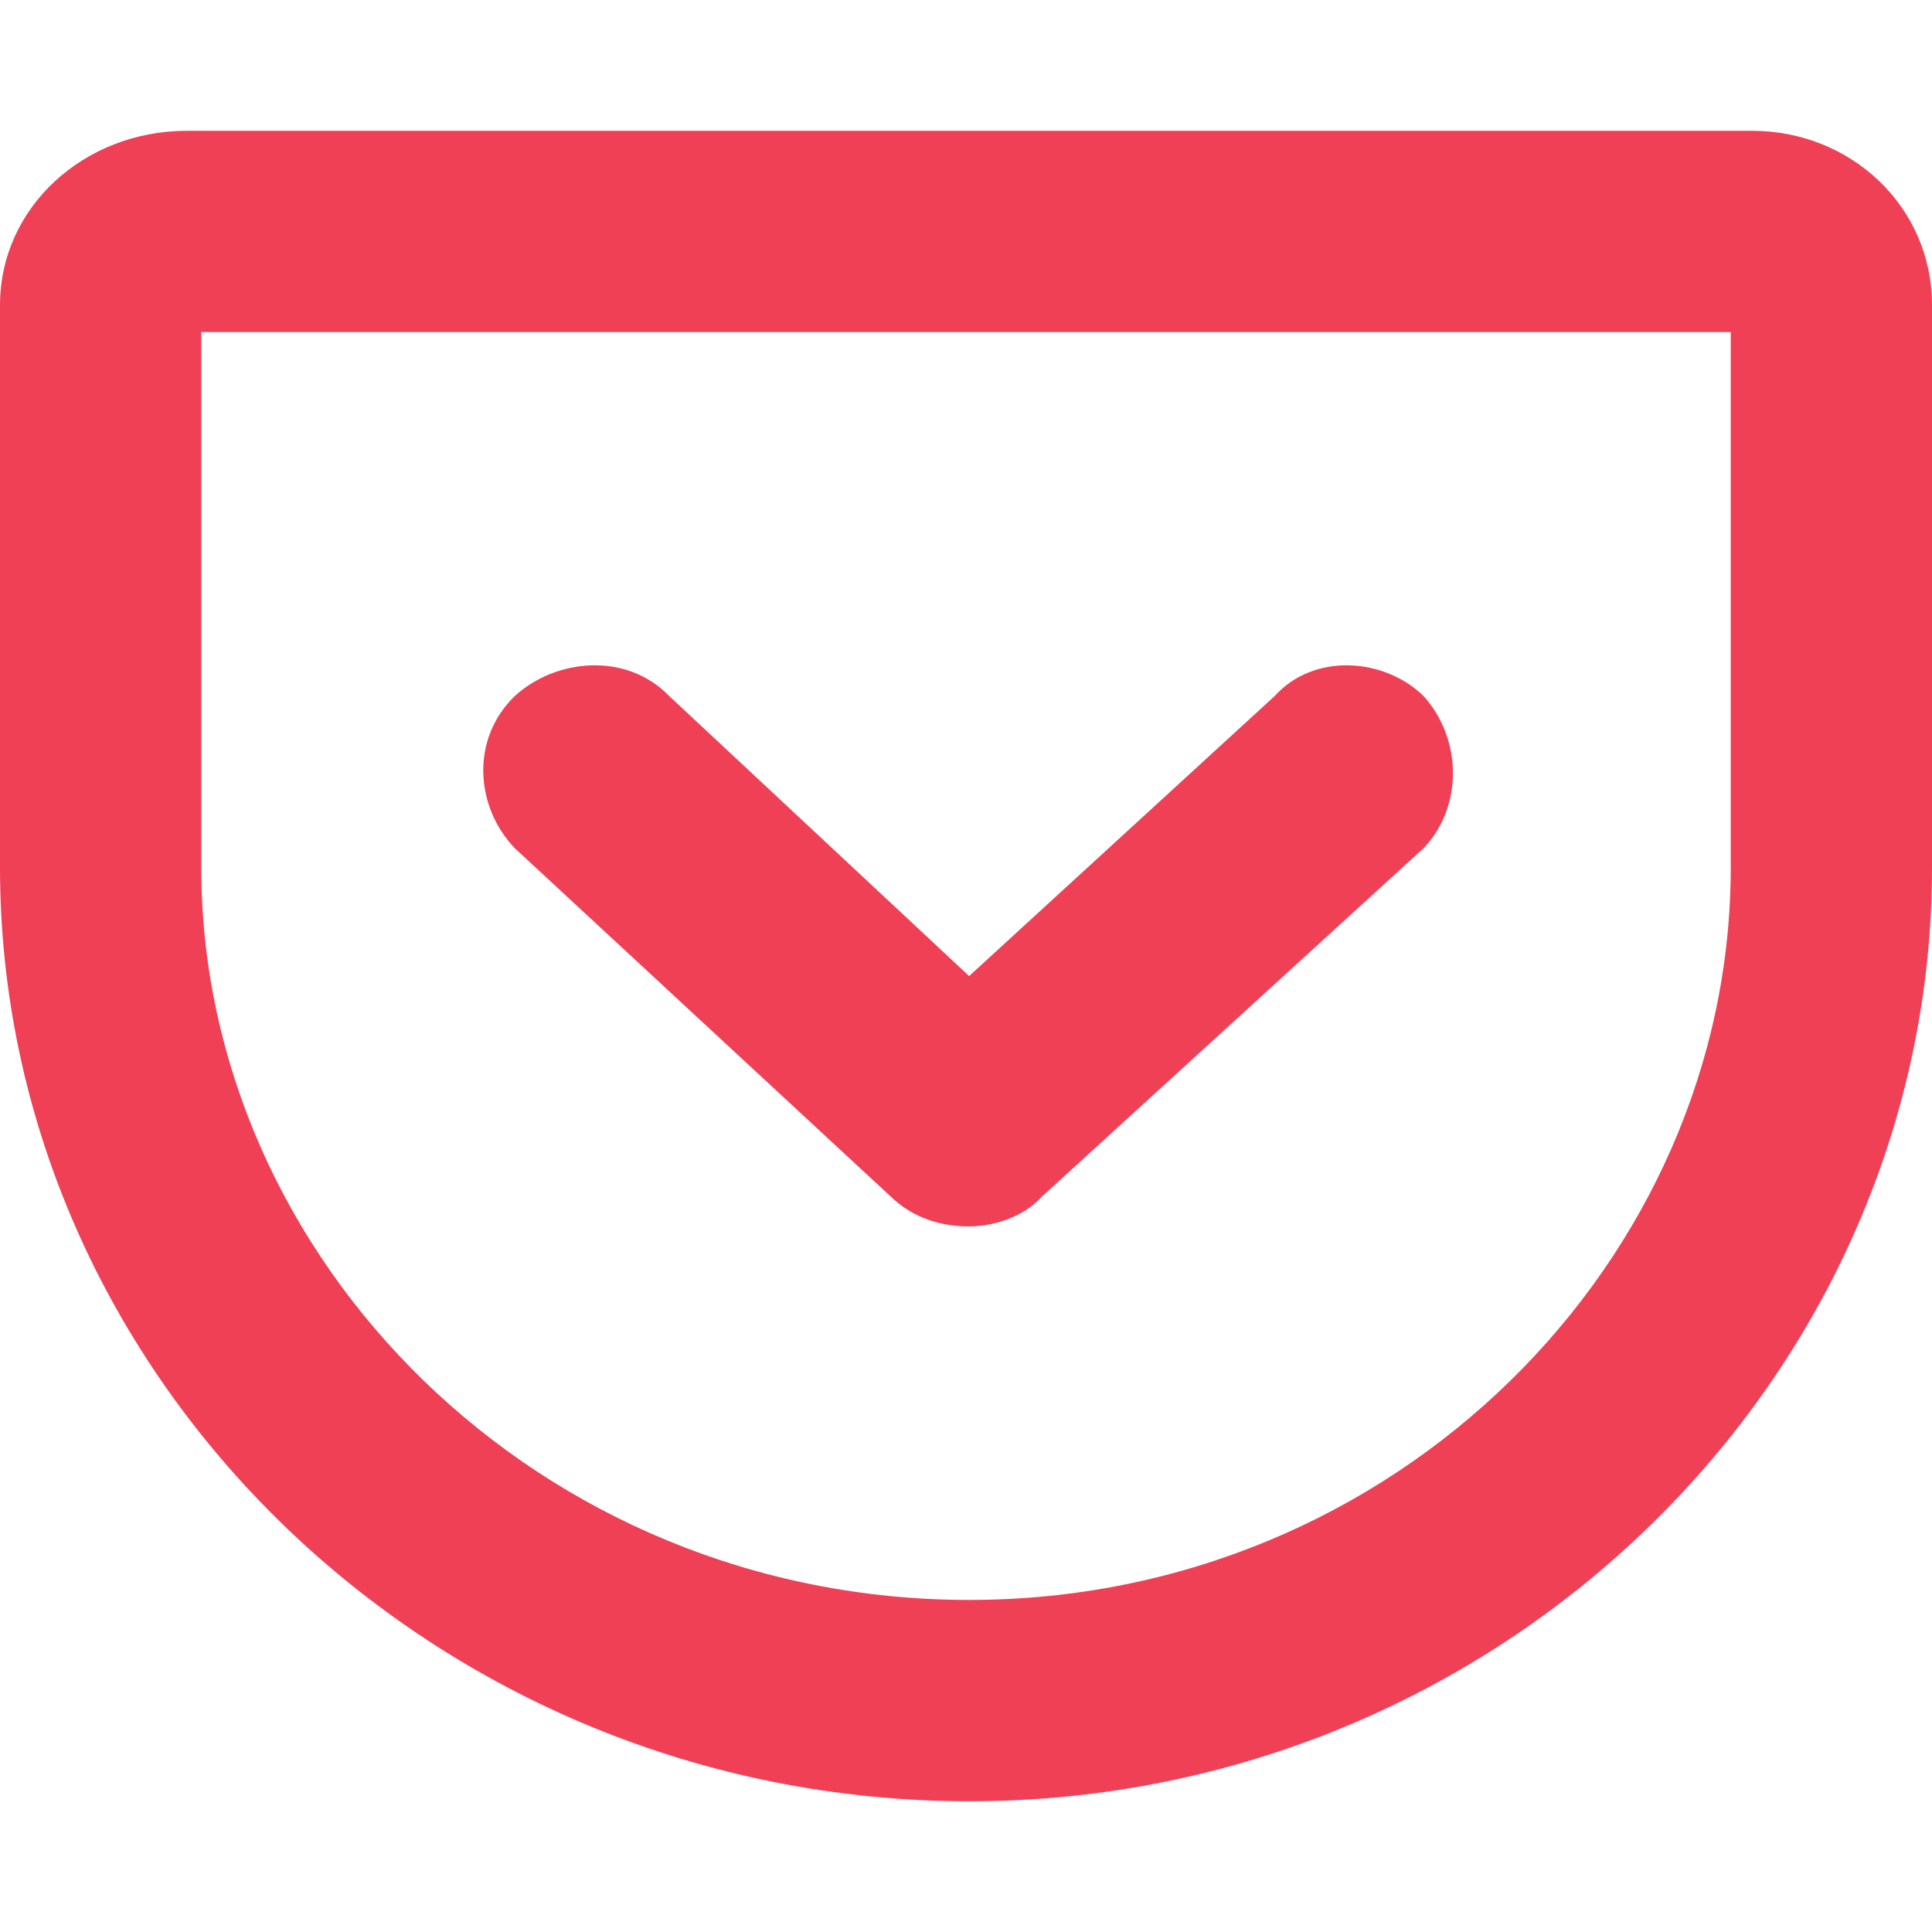
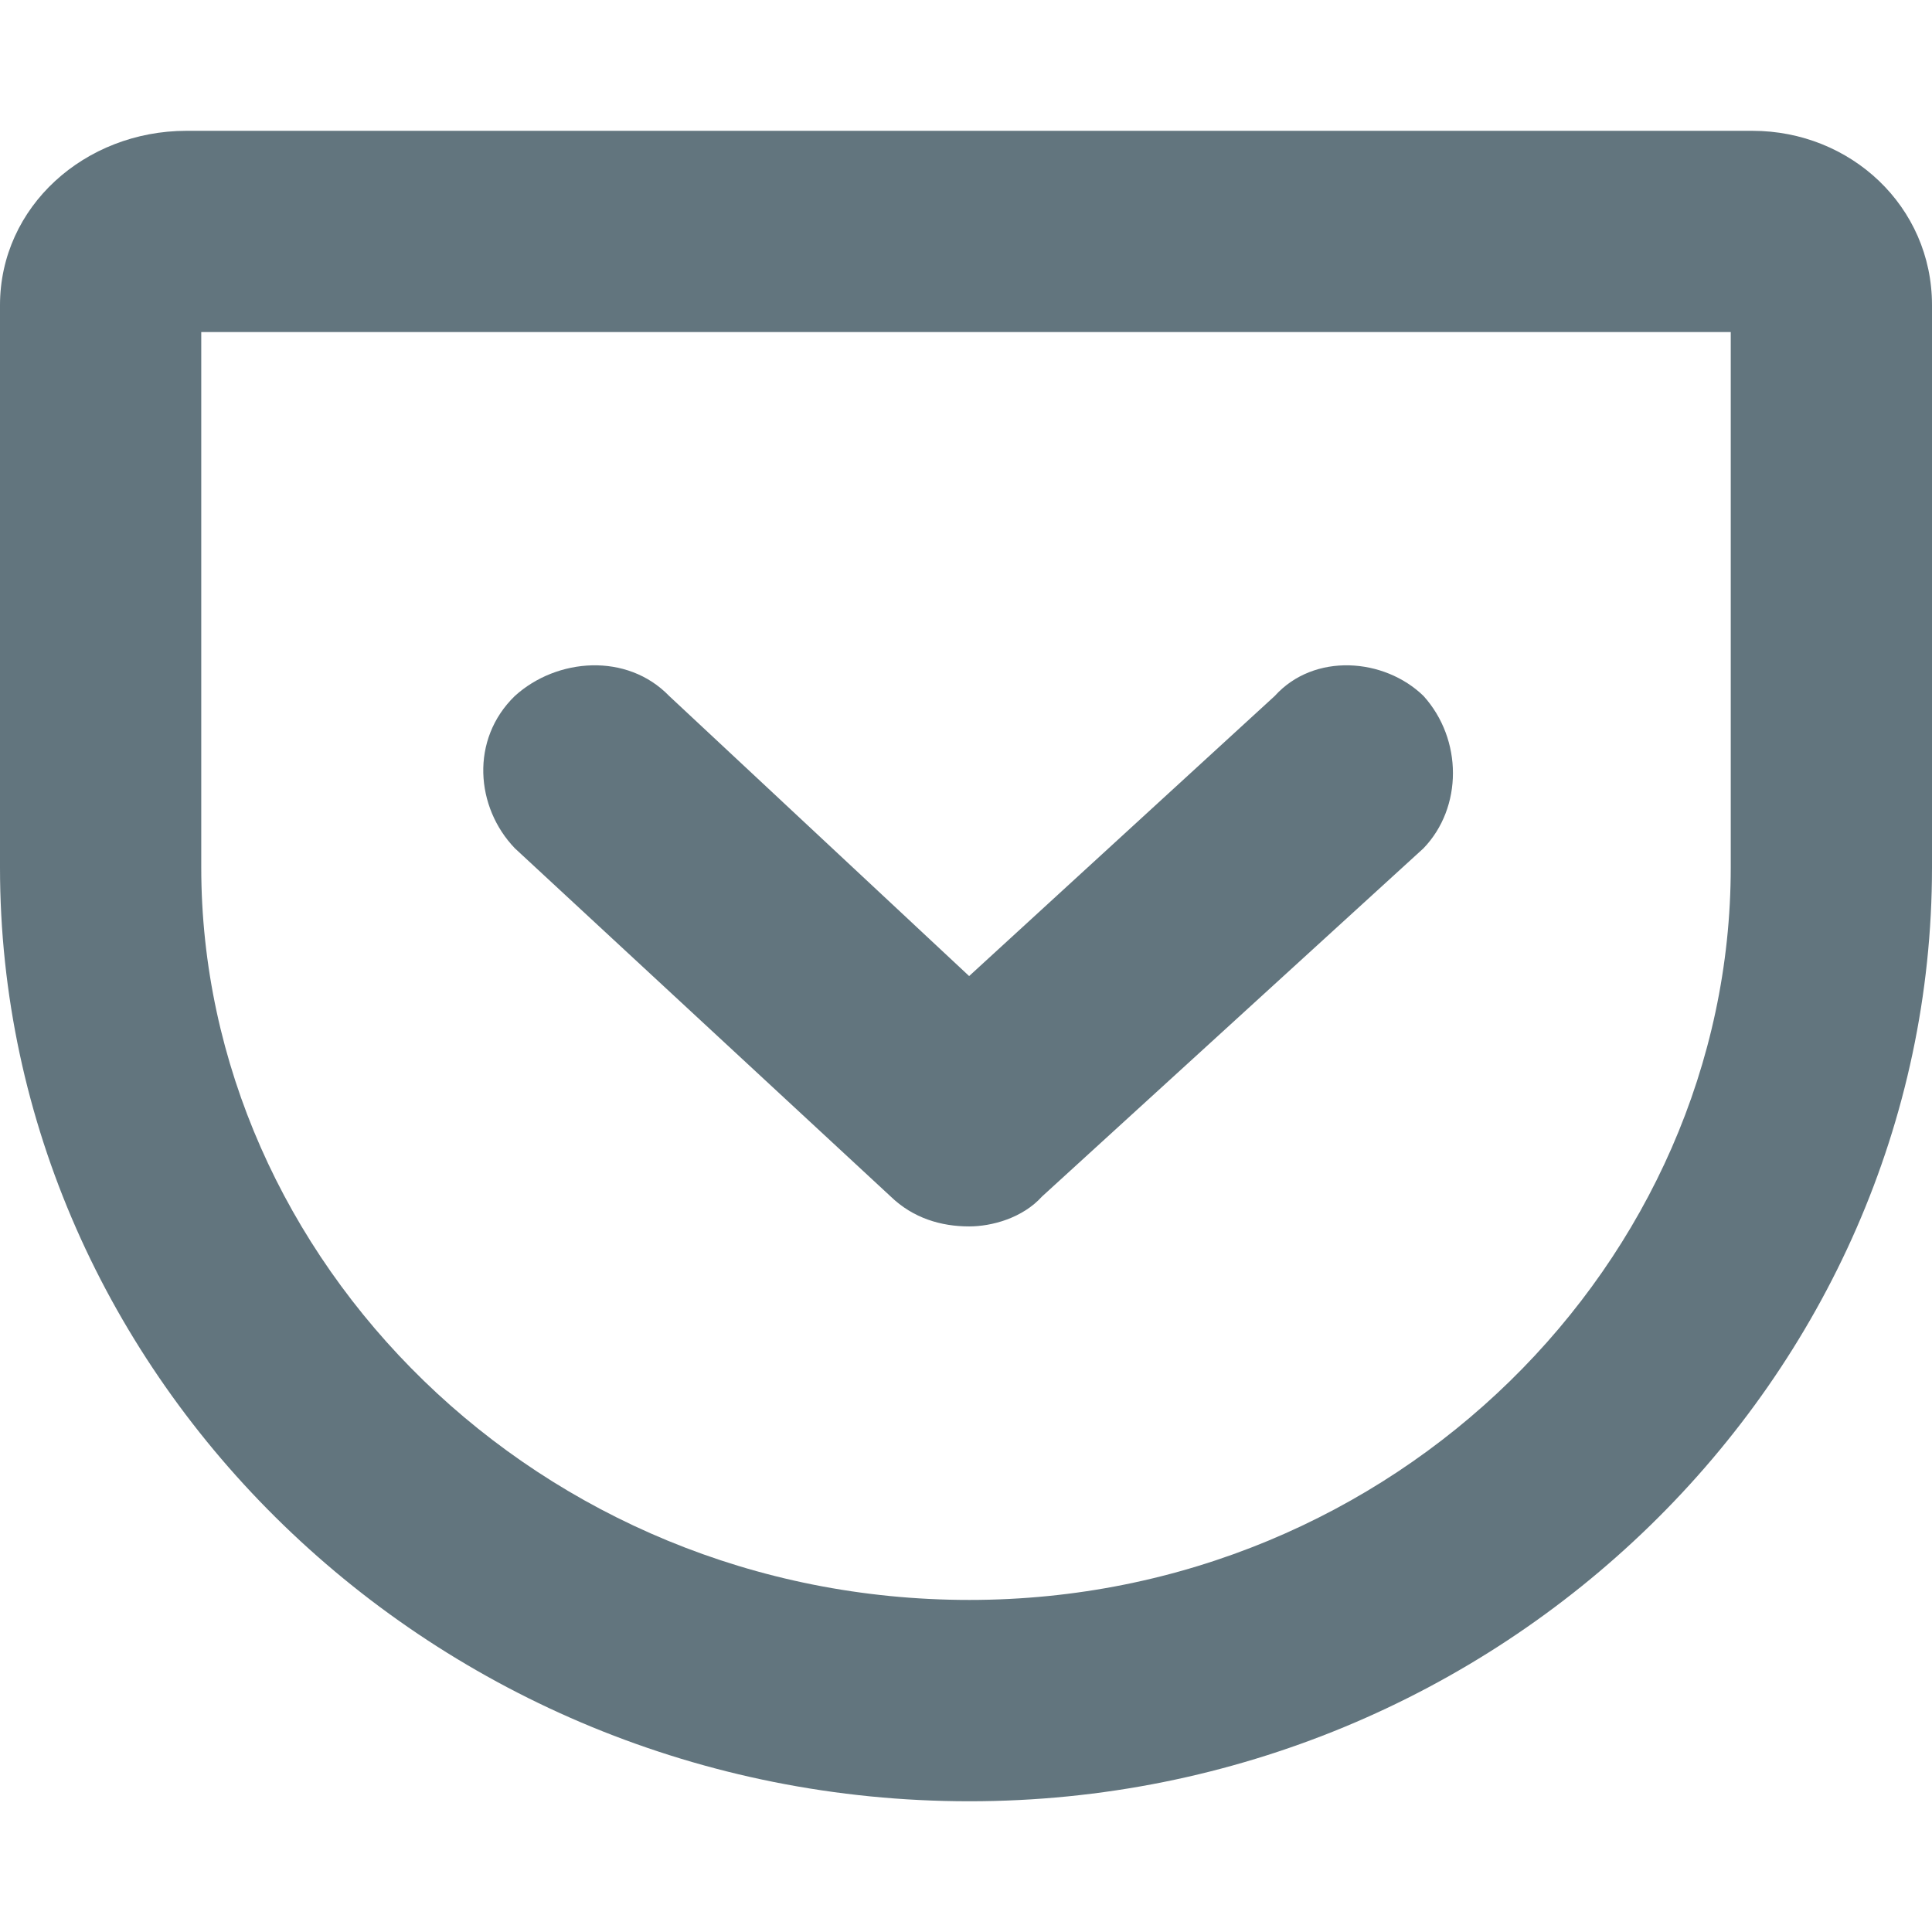
<svg xmlns="http://www.w3.org/2000/svg" fill="none" viewBox="0 0 24 24">
-   <path fill="#EF4056" fill-rule="evenodd" d="M2.5 10.775v-6.65h19v6.65c0 4.89-4.168 9.1-9.458 9.1-5.35 0-9.542-4.227-9.542-9.1Zm19.268-9.15H2.316C1.053 1.626 0 2.566 0 3.792v6.984c0 6.33 5.39 11.6 12.042 11.6 6.61 0 11.958-5.27 11.958-11.6V3.79c0-1.226-1.01-2.165-2.232-2.165Zm-4.085 8.913-4.738 4.325c-.244.27-.627.372-.906.372-.348 0-.696-.102-.975-.372l-4.668-4.325c-.488-.507-.558-1.352 0-1.893.522-.473 1.393-.54 1.916 0l3.727 3.48 3.797-3.48c.488-.54 1.36-.473 1.847 0 .488.54.488 1.386 0 1.893Z" clip-rule="evenodd" />
+   <path fill="#62757E" fill-rule="evenodd" d="M2.5 10.775v-6.65h19v6.65c0 4.89-4.168 9.1-9.458 9.1-5.35 0-9.542-4.227-9.542-9.1Zm19.268-9.15H2.316C1.053 1.626 0 2.566 0 3.792v6.984c0 6.33 5.39 11.6 12.042 11.6 6.61 0 11.958-5.27 11.958-11.6V3.79c0-1.226-1.01-2.165-2.232-2.165Zm-4.085 8.913-4.738 4.325c-.244.27-.627.372-.906.372-.348 0-.696-.102-.975-.372l-4.668-4.325c-.488-.507-.558-1.352 0-1.893.522-.473 1.393-.54 1.916 0l3.727 3.48 3.797-3.48c.488-.54 1.36-.473 1.847 0 .488.54.488 1.386 0 1.893Z" clip-rule="evenodd" />
</svg>
